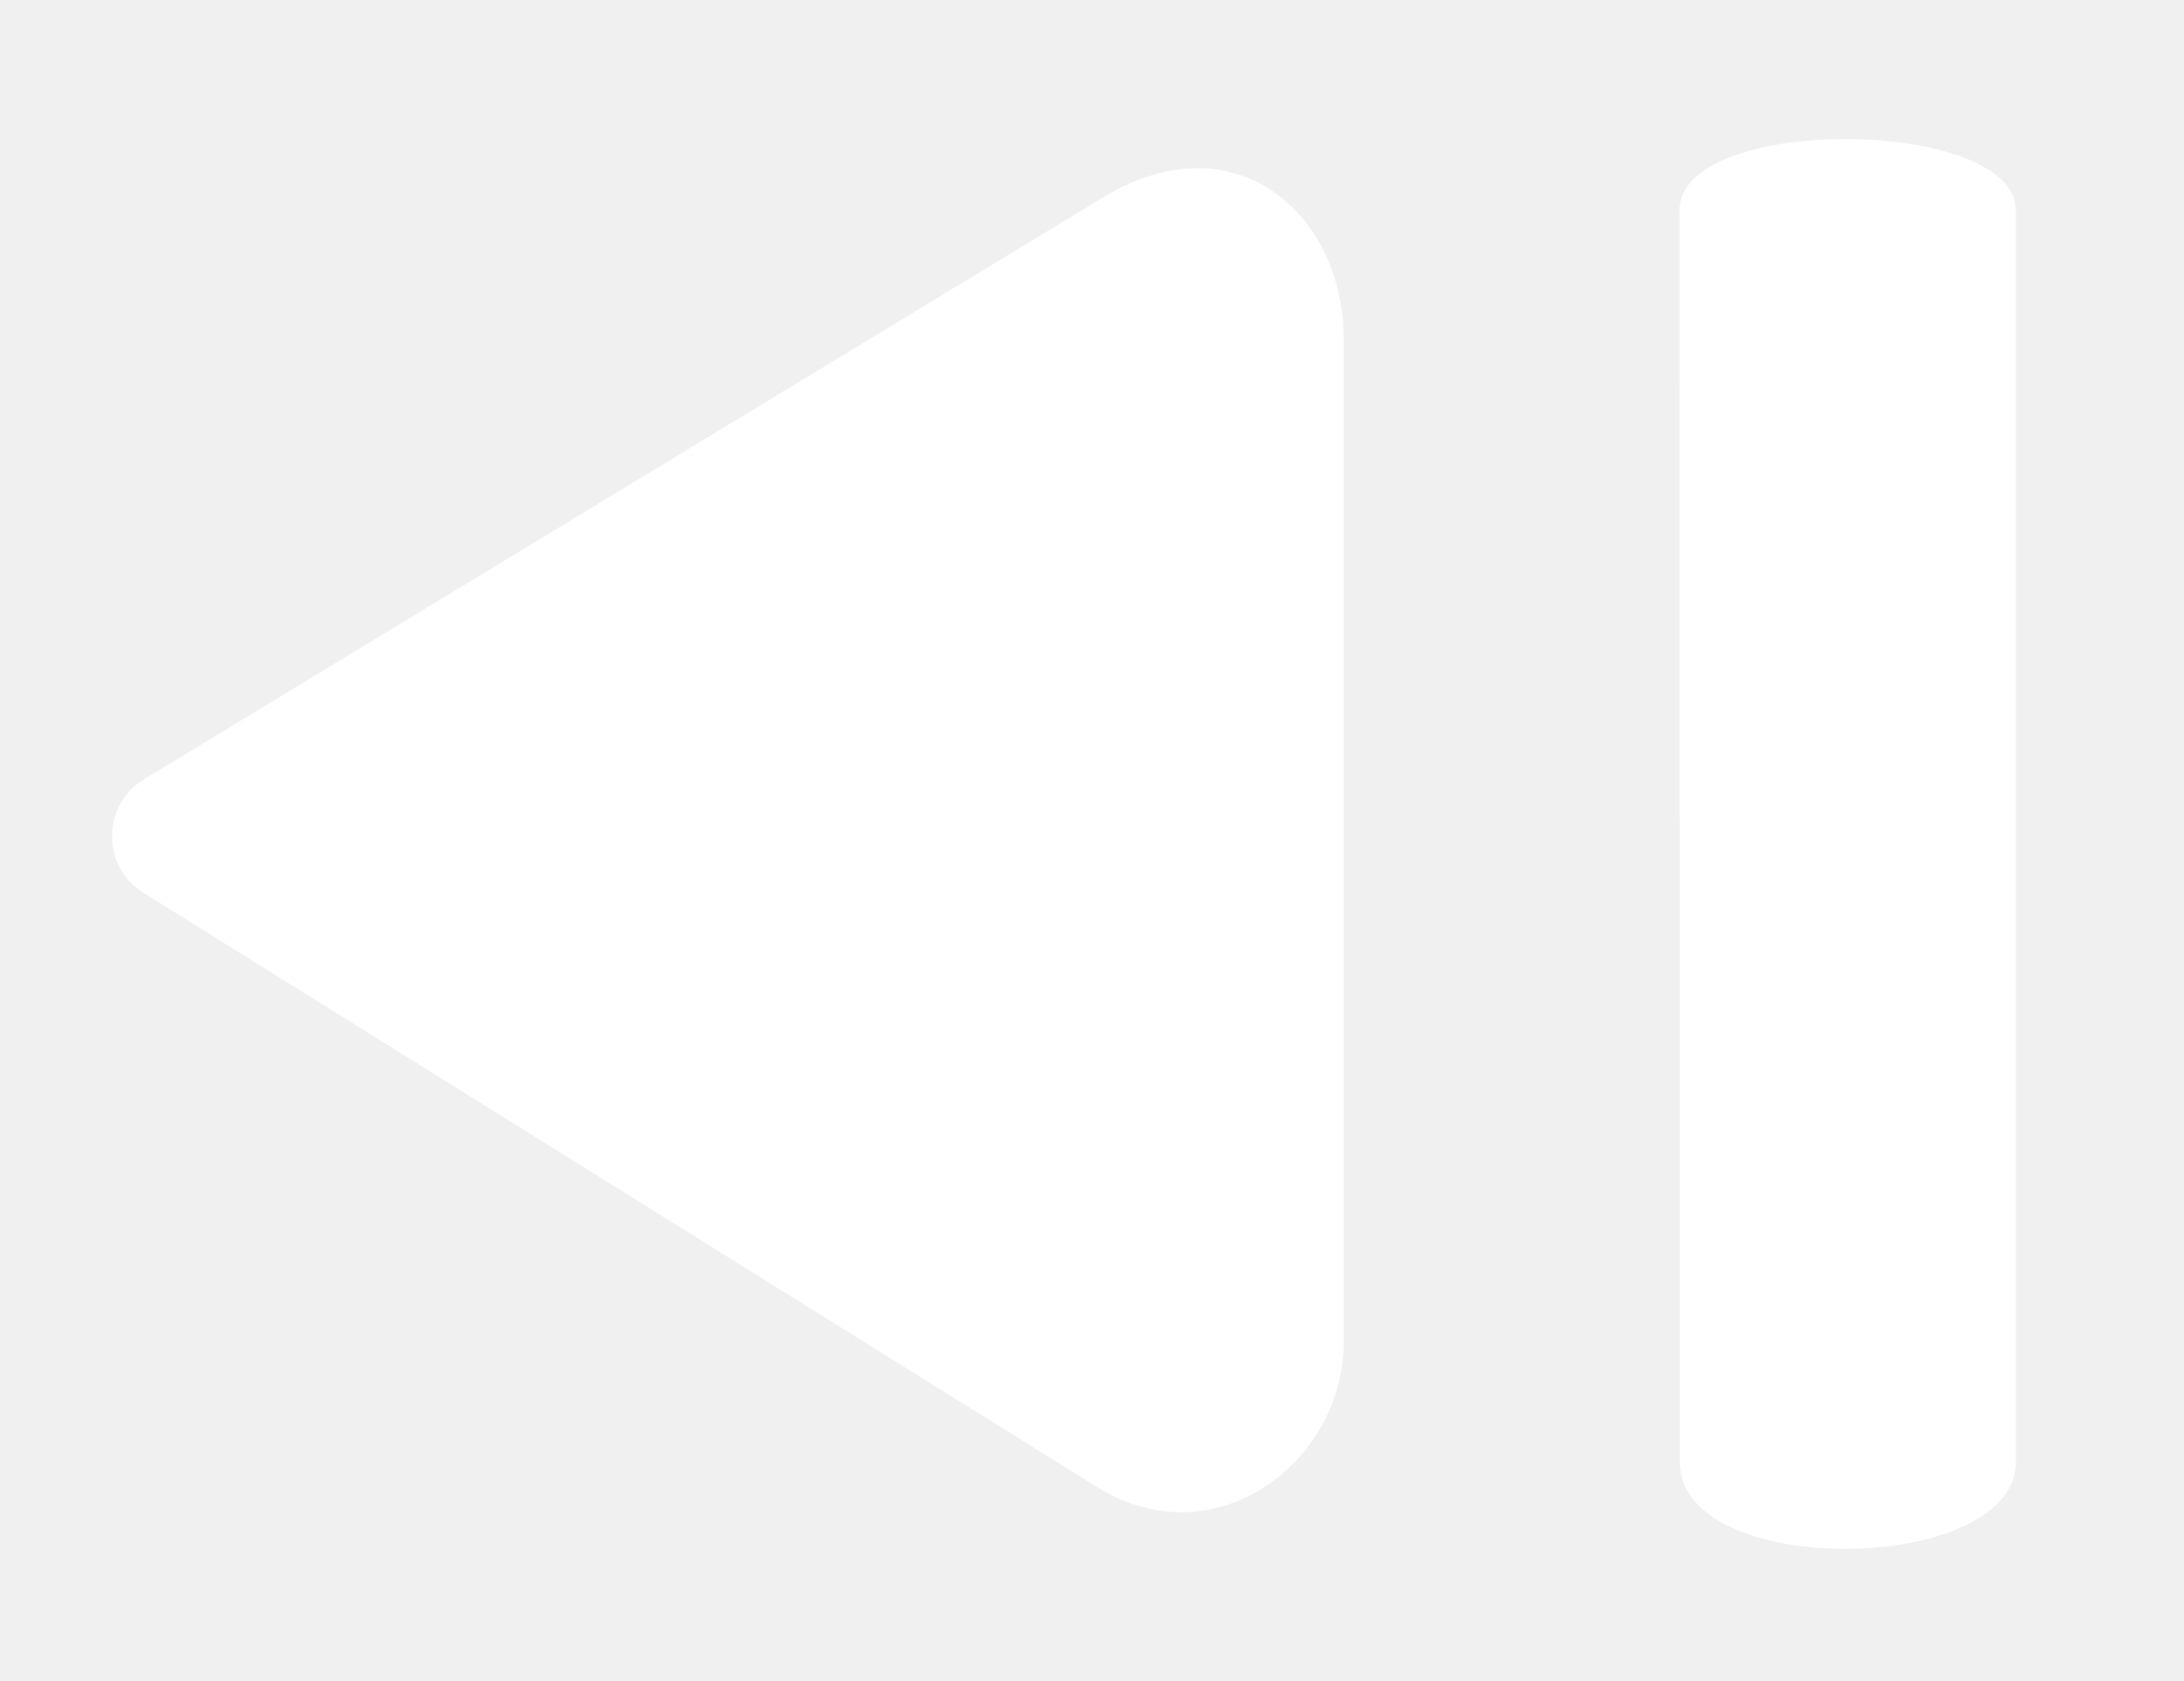
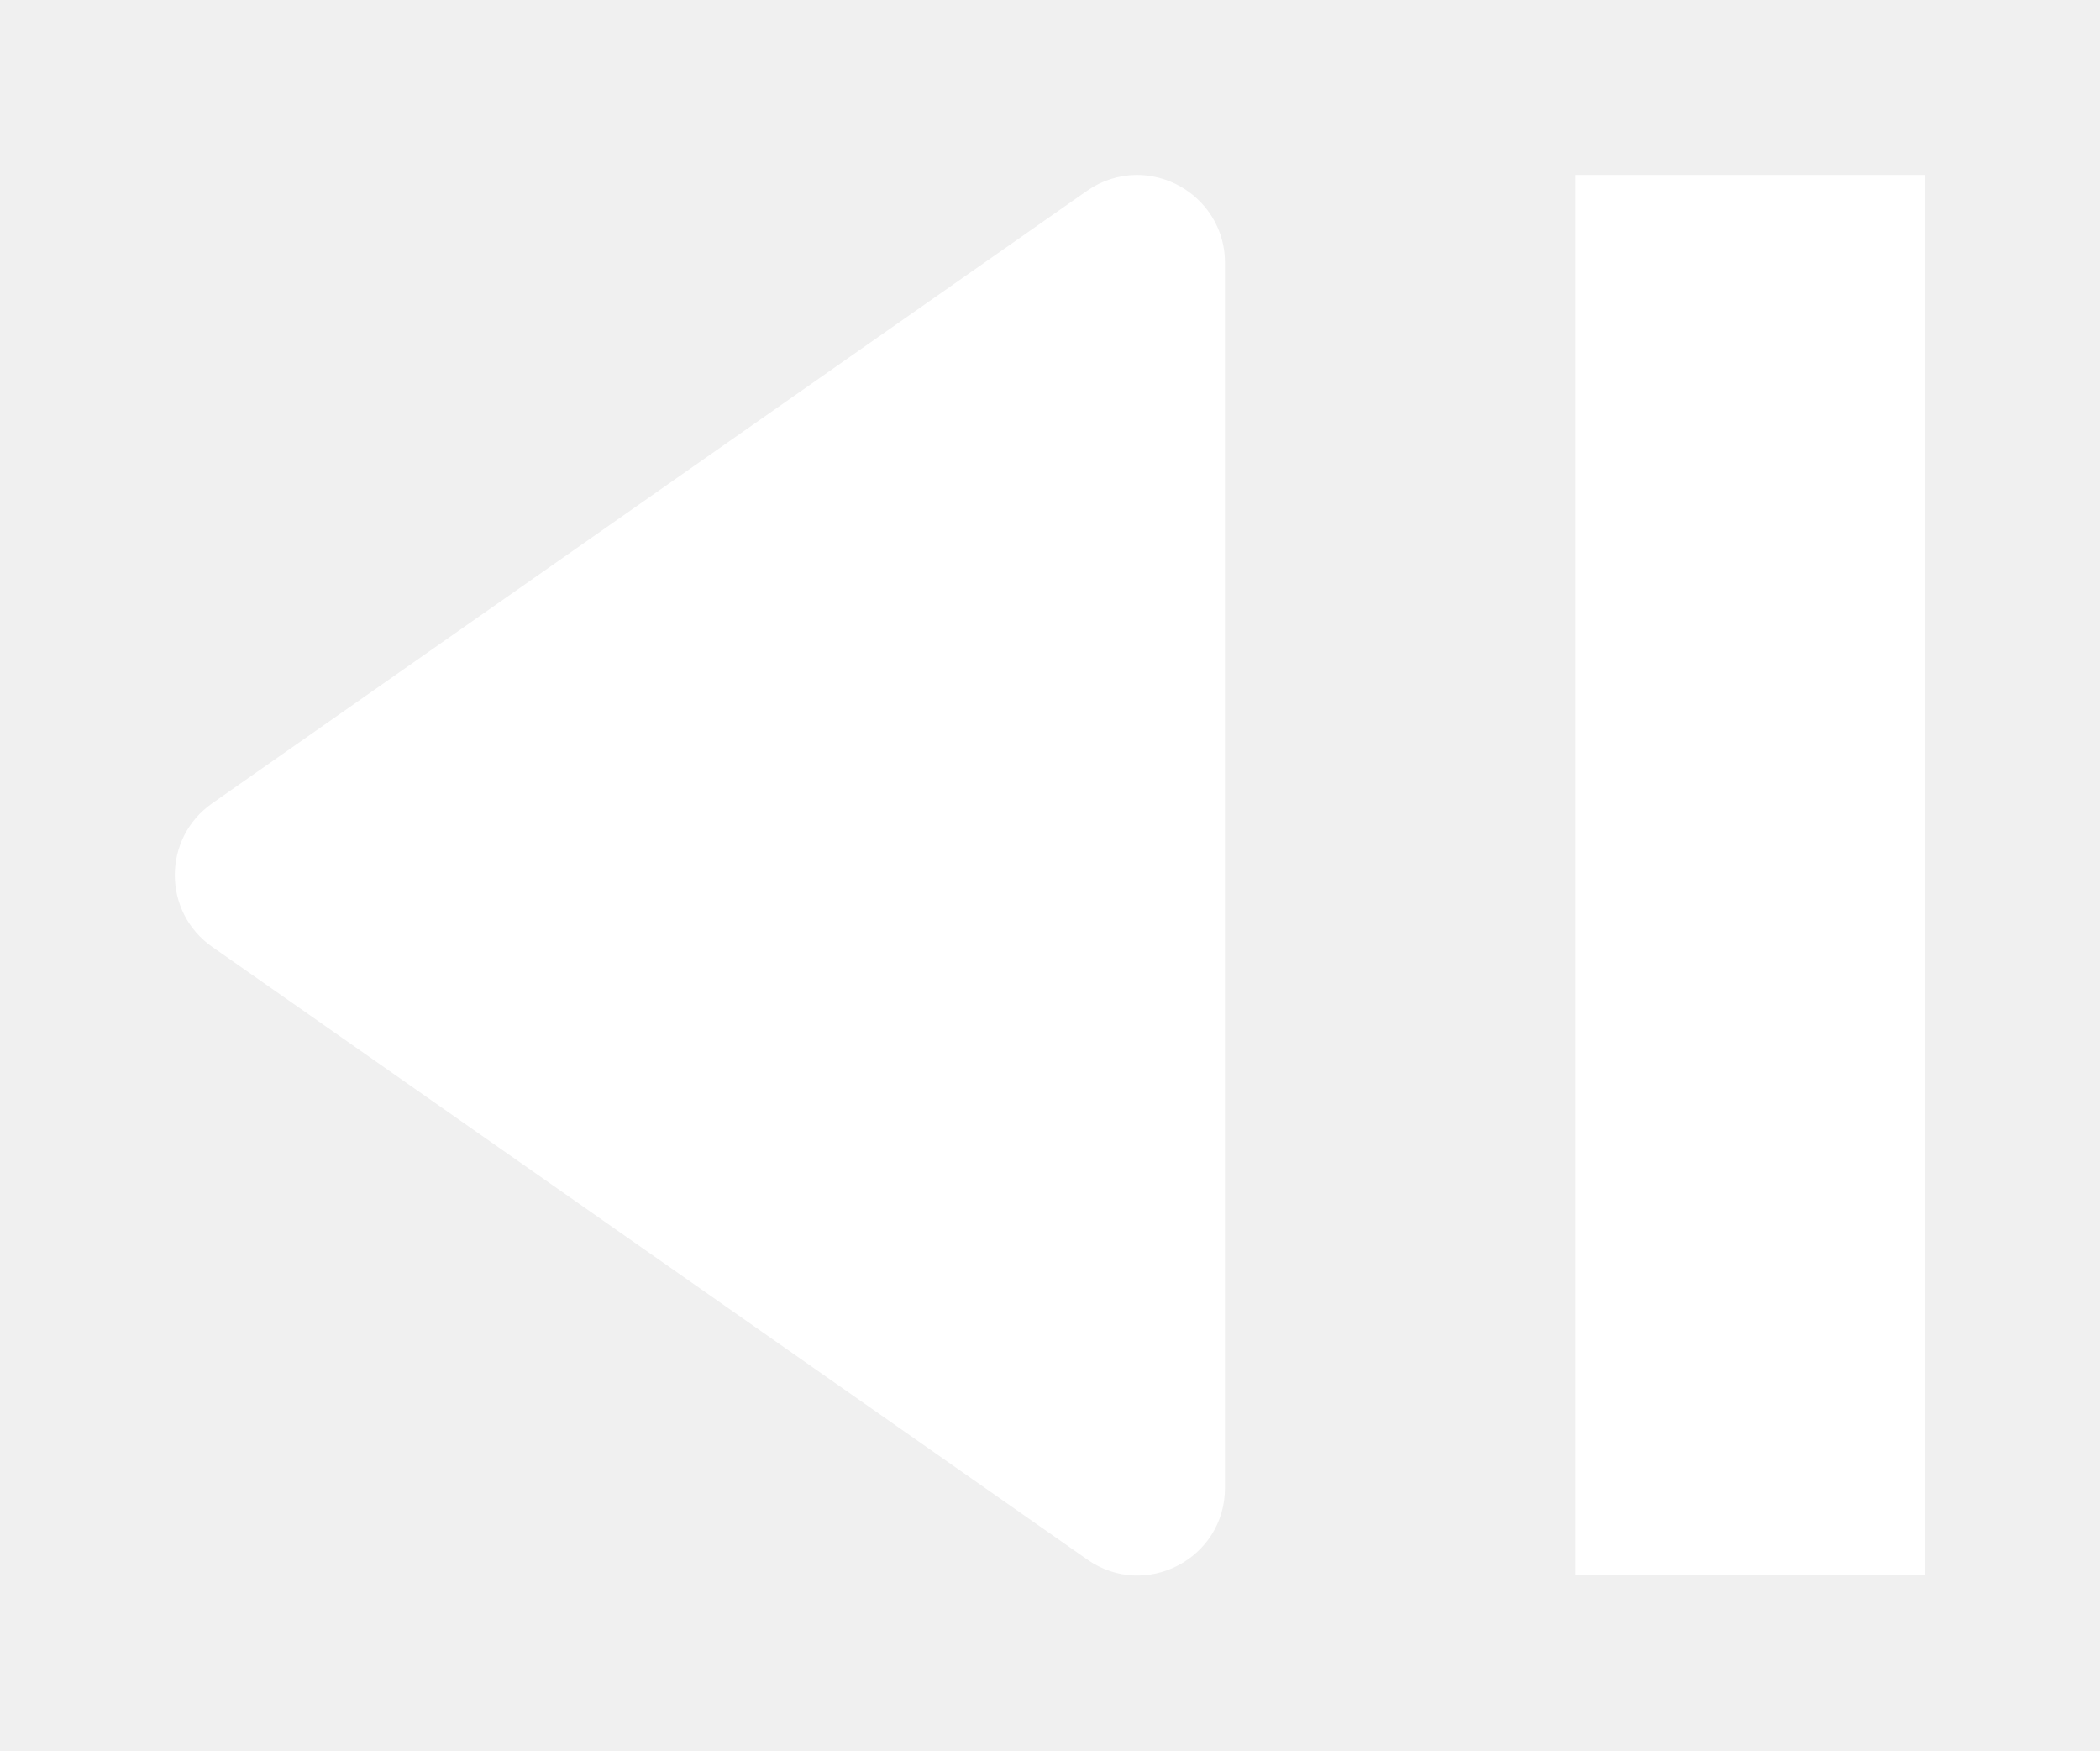
- <svg xmlns="http://www.w3.org/2000/svg" id="svg1" height="1000" viewBox="0 0 1300 1000" width="1300">
+ <svg xmlns="http://www.w3.org/2000/svg" height="1000" viewBox="0 0 1200 1000" width="1200">
  <g fill="#fff">
-     <g id="g1">
-       <g id="g2" transform="translate(99.11924 -1.210134)">
-         <path id="path1-6" d="m59.007 223.265.001 7.448c0.0.706 2.001.674 2.001-0l0-7.448c0-.556-2.003-.578-2.003 0z" fill-rule="evenodd" transform="matrix(100 0 0 100 -5000.063 -22200)" />
-       </g>
-     </g>
-     <path id="path1-5-1-9" d="m799.832 201.802.043 597.019c-.108 70.739-75.458 129.155-145.699 86.955l-568.877-354.465c-25.227-15.719-24.559-52.344.365-67.463l568.328-344.765c80.025-50.558 145.9 7.766 145.84 82.72z" fill-rule="evenodd" stroke-width="85.859" />
+     <path d="m55.494 203c.278 0 .506.222.506.5v7c.001.405-.455.643-.787.41l-5-3.5c-.285-.199-.285-.621 0-.82l5-3.5c.083-.058.181-.089.281-.09zm4.508 0v8h-2v-8z" fill-rule="evenodd" transform="matrix(100 0 0 100 -4900.032 -20200.074)" />
  </g>
</svg>
